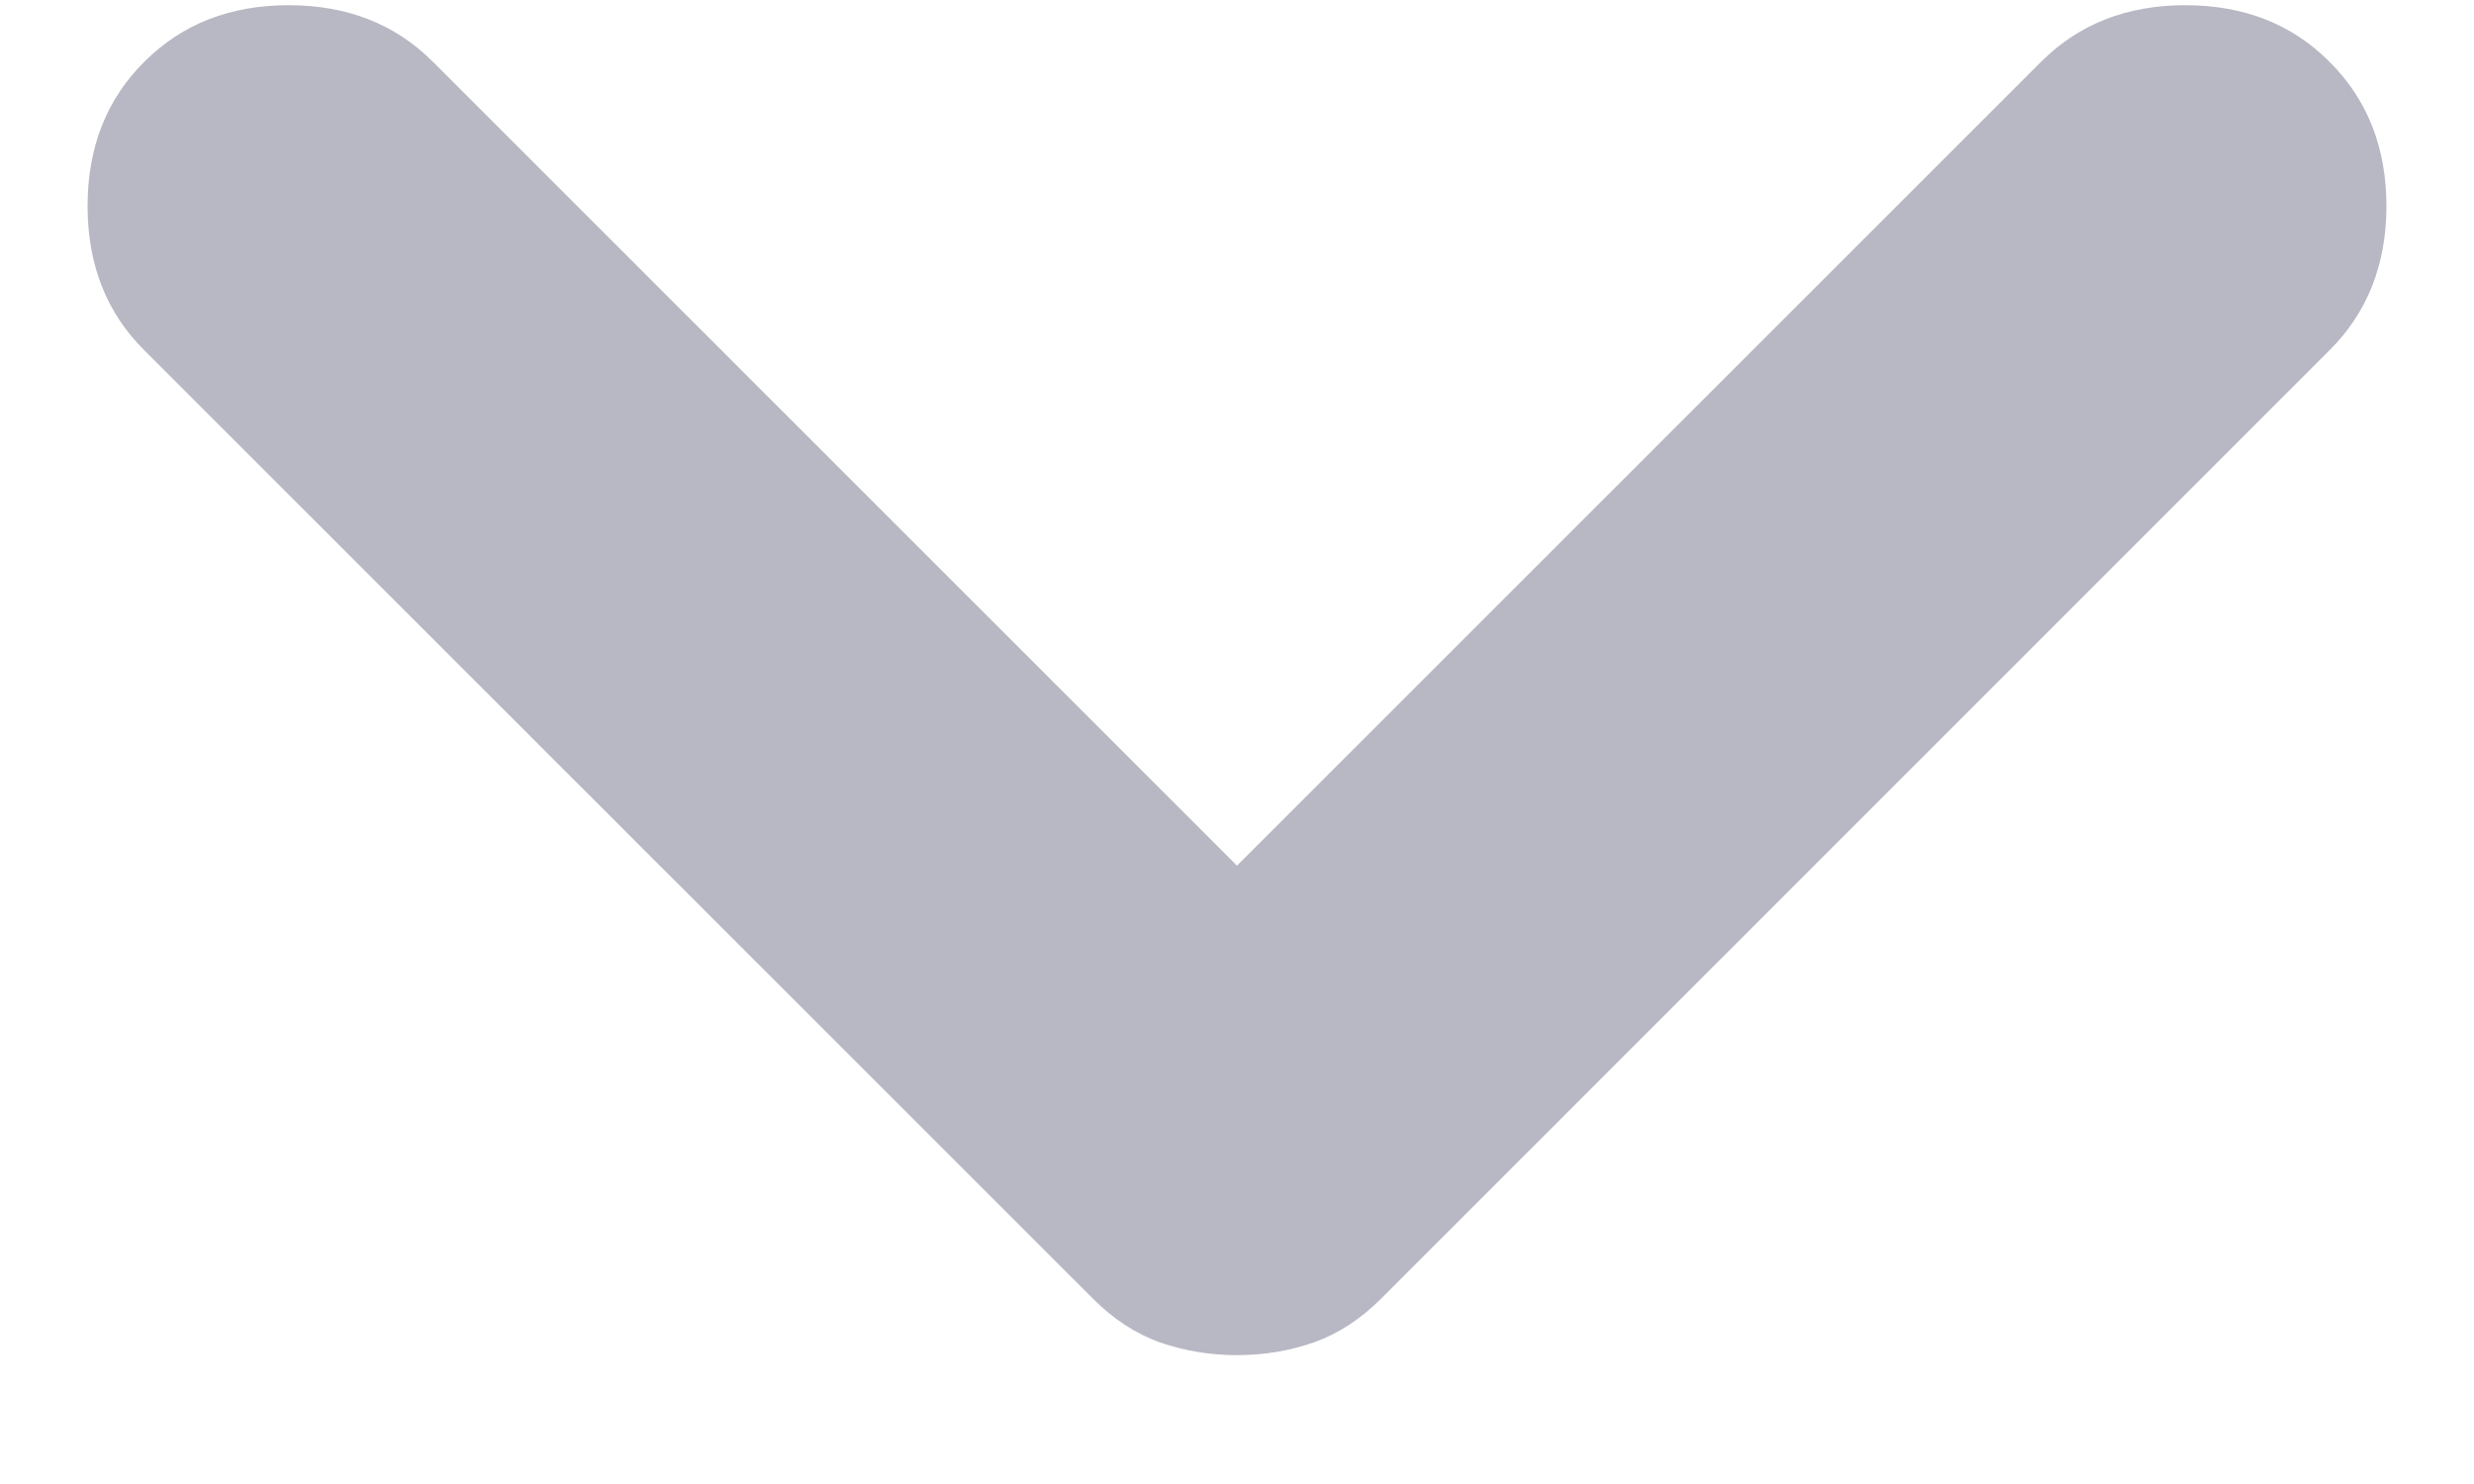
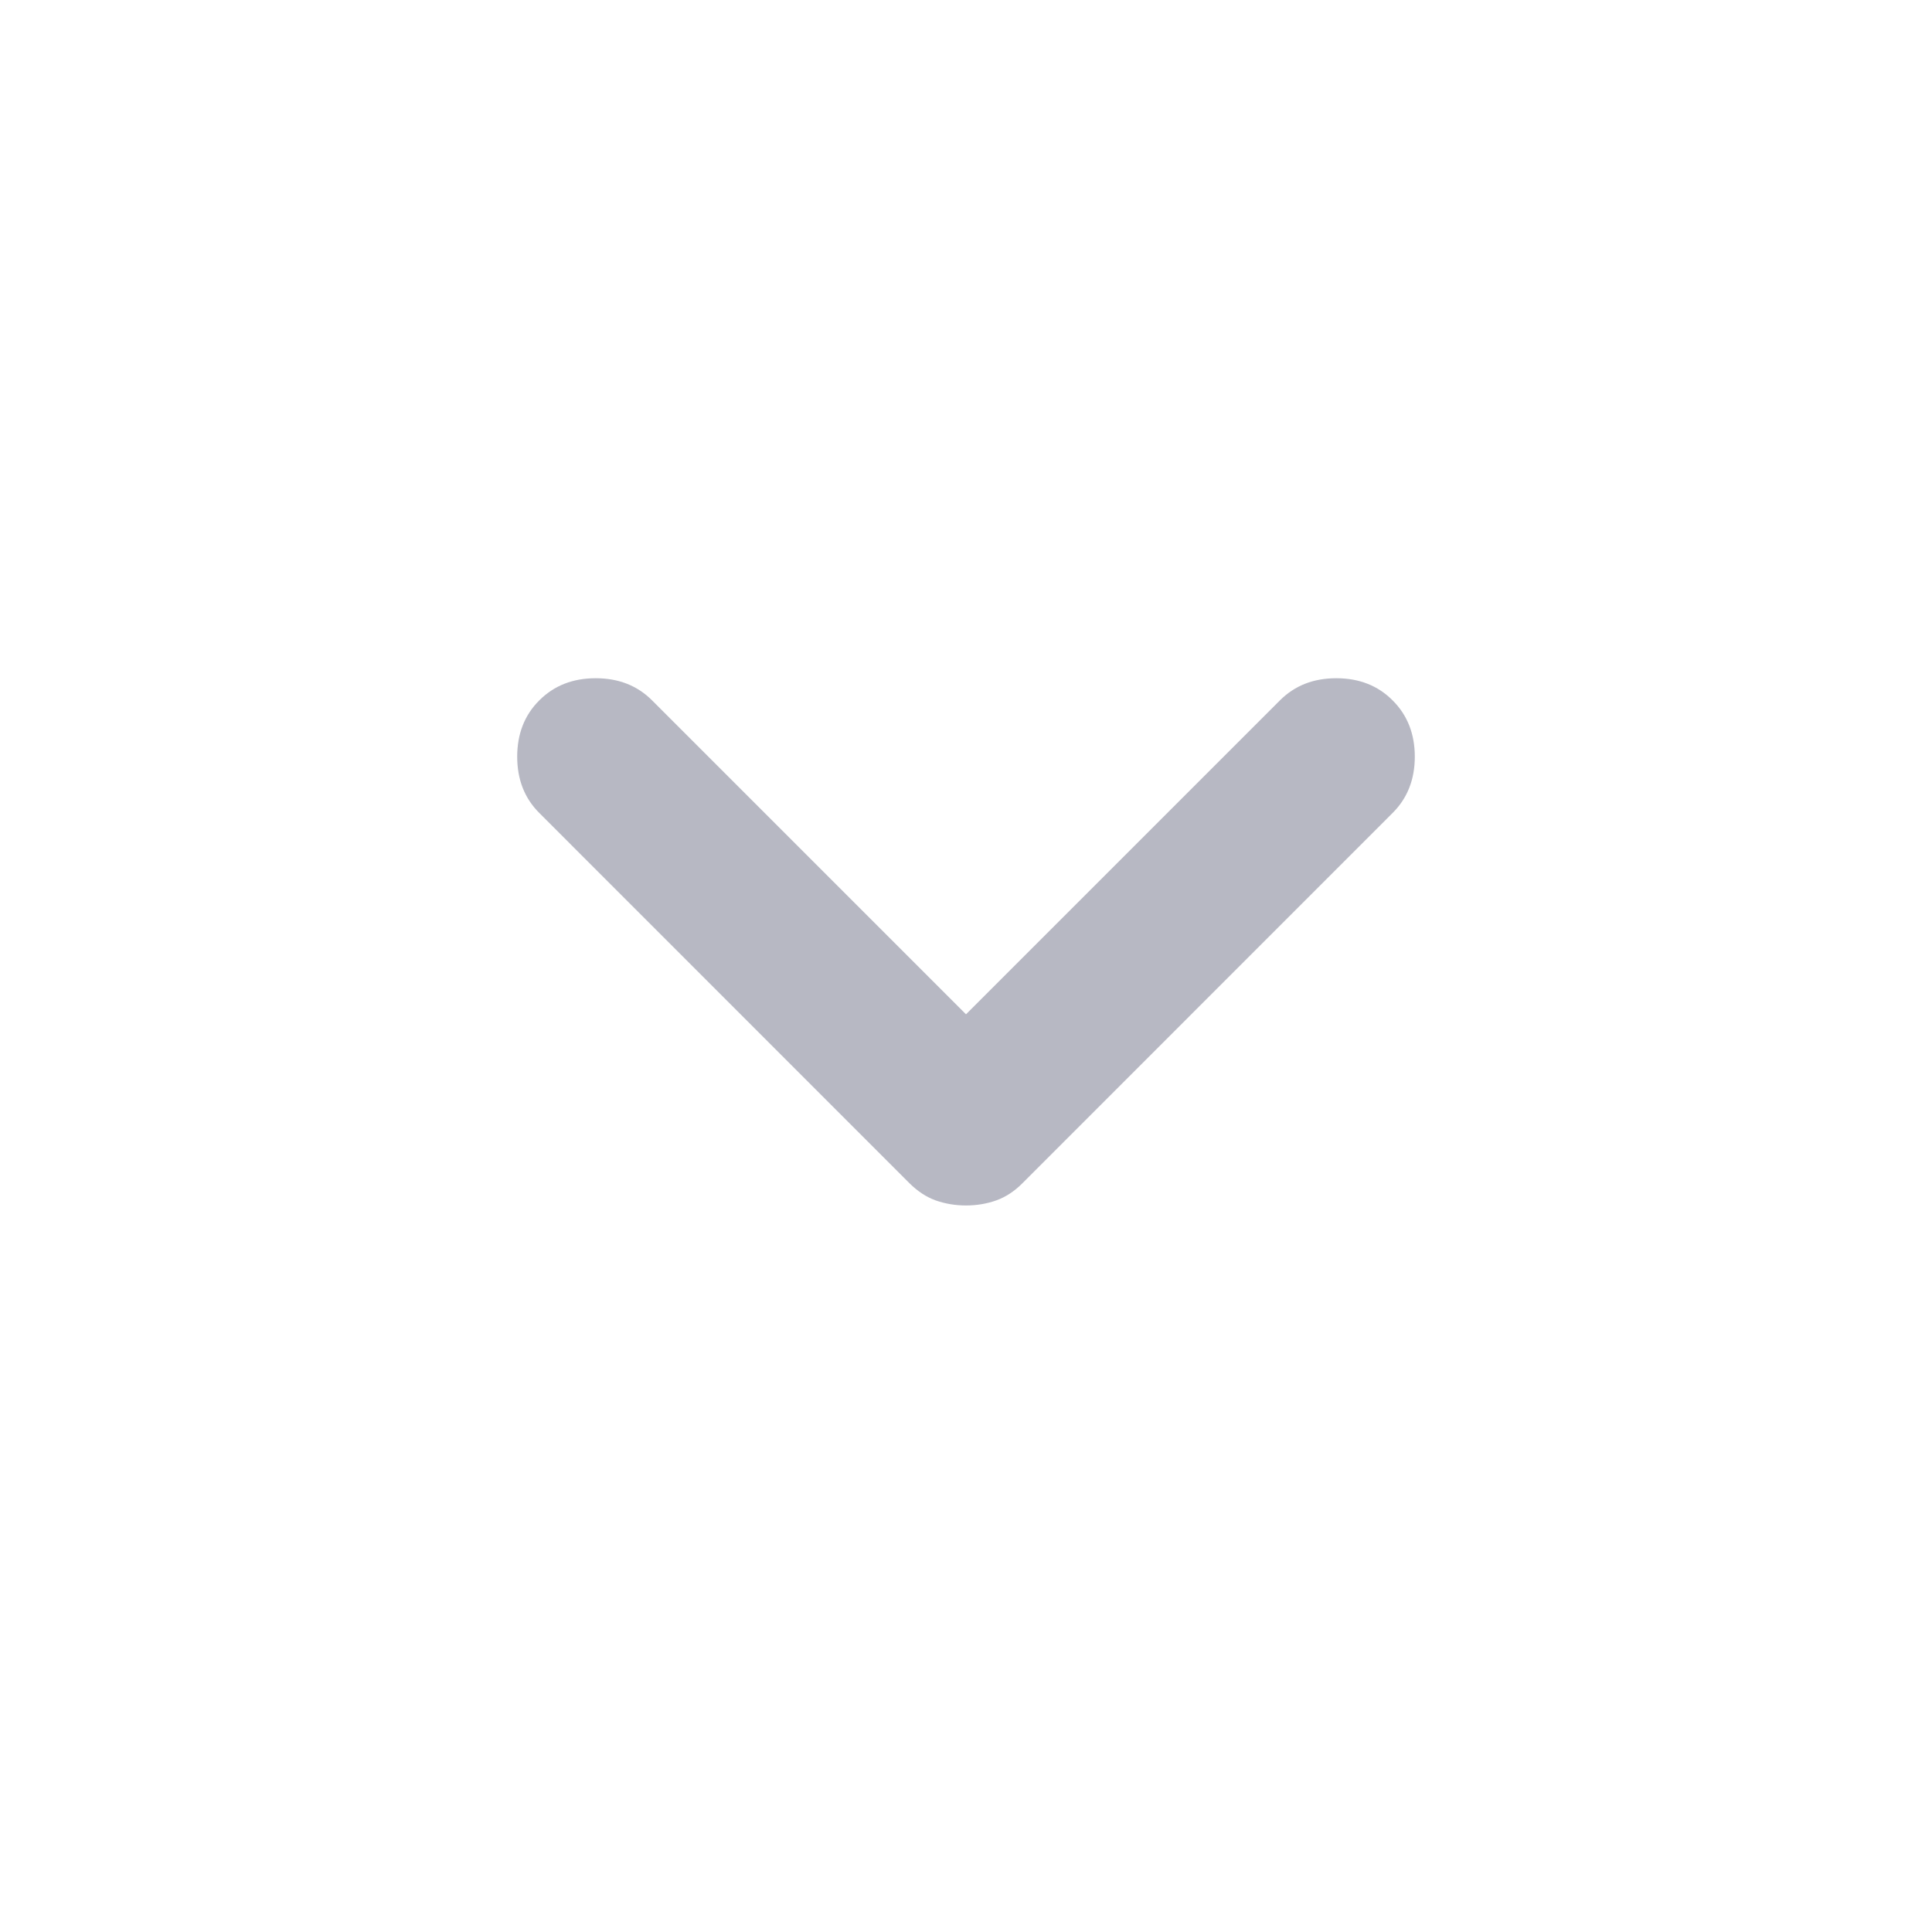
- <svg xmlns="http://www.w3.org/2000/svg" width="10" height="6" viewBox="0 0 10 6" fill="none">
-   <path d="M5 5.479C4.889 5.479 4.785 5.461 4.687 5.427C4.59 5.392 4.5 5.333 4.417 5.25L0.583 1.416C0.43 1.264 0.354 1.069 0.354 0.833C0.354 0.597 0.43 0.402 0.583 0.25C0.736 0.097 0.93 0.021 1.167 0.021C1.403 0.021 1.597 0.097 1.75 0.25L5 3.5L8.25 0.25C8.403 0.097 8.597 0.021 8.833 0.021C9.069 0.021 9.264 0.097 9.416 0.25C9.569 0.402 9.646 0.597 9.646 0.833C9.646 1.069 9.569 1.264 9.416 1.416L5.583 5.25C5.5 5.333 5.41 5.392 5.312 5.427C5.215 5.461 5.111 5.479 5 5.479Z" fill="#B7B8C3" />
+ <svg xmlns="http://www.w3.org/2000/svg" width="20" height="20" viewBox="0 0 20 20" fill="none">
+   <path d="M10 12.479C9.889 12.479 9.785 12.461 9.687 12.427C9.59 12.392 9.5 12.333 9.416 12.25L5.583 8.416C5.43 8.264 5.354 8.069 5.354 7.833C5.354 7.597 5.43 7.402 5.583 7.25C5.736 7.097 5.93 7.021 6.167 7.021C6.403 7.021 6.597 7.097 6.75 7.25L10 10.5L13.25 7.25C13.403 7.097 13.597 7.021 13.833 7.021C14.069 7.021 14.264 7.097 14.416 7.25C14.569 7.402 14.646 7.597 14.646 7.833C14.646 8.069 14.569 8.264 14.416 8.416L10.583 12.25C10.5 12.333 10.41 12.392 10.312 12.427C10.215 12.461 10.111 12.479 10 12.479Z" fill="#B7B8C3" />
</svg>
